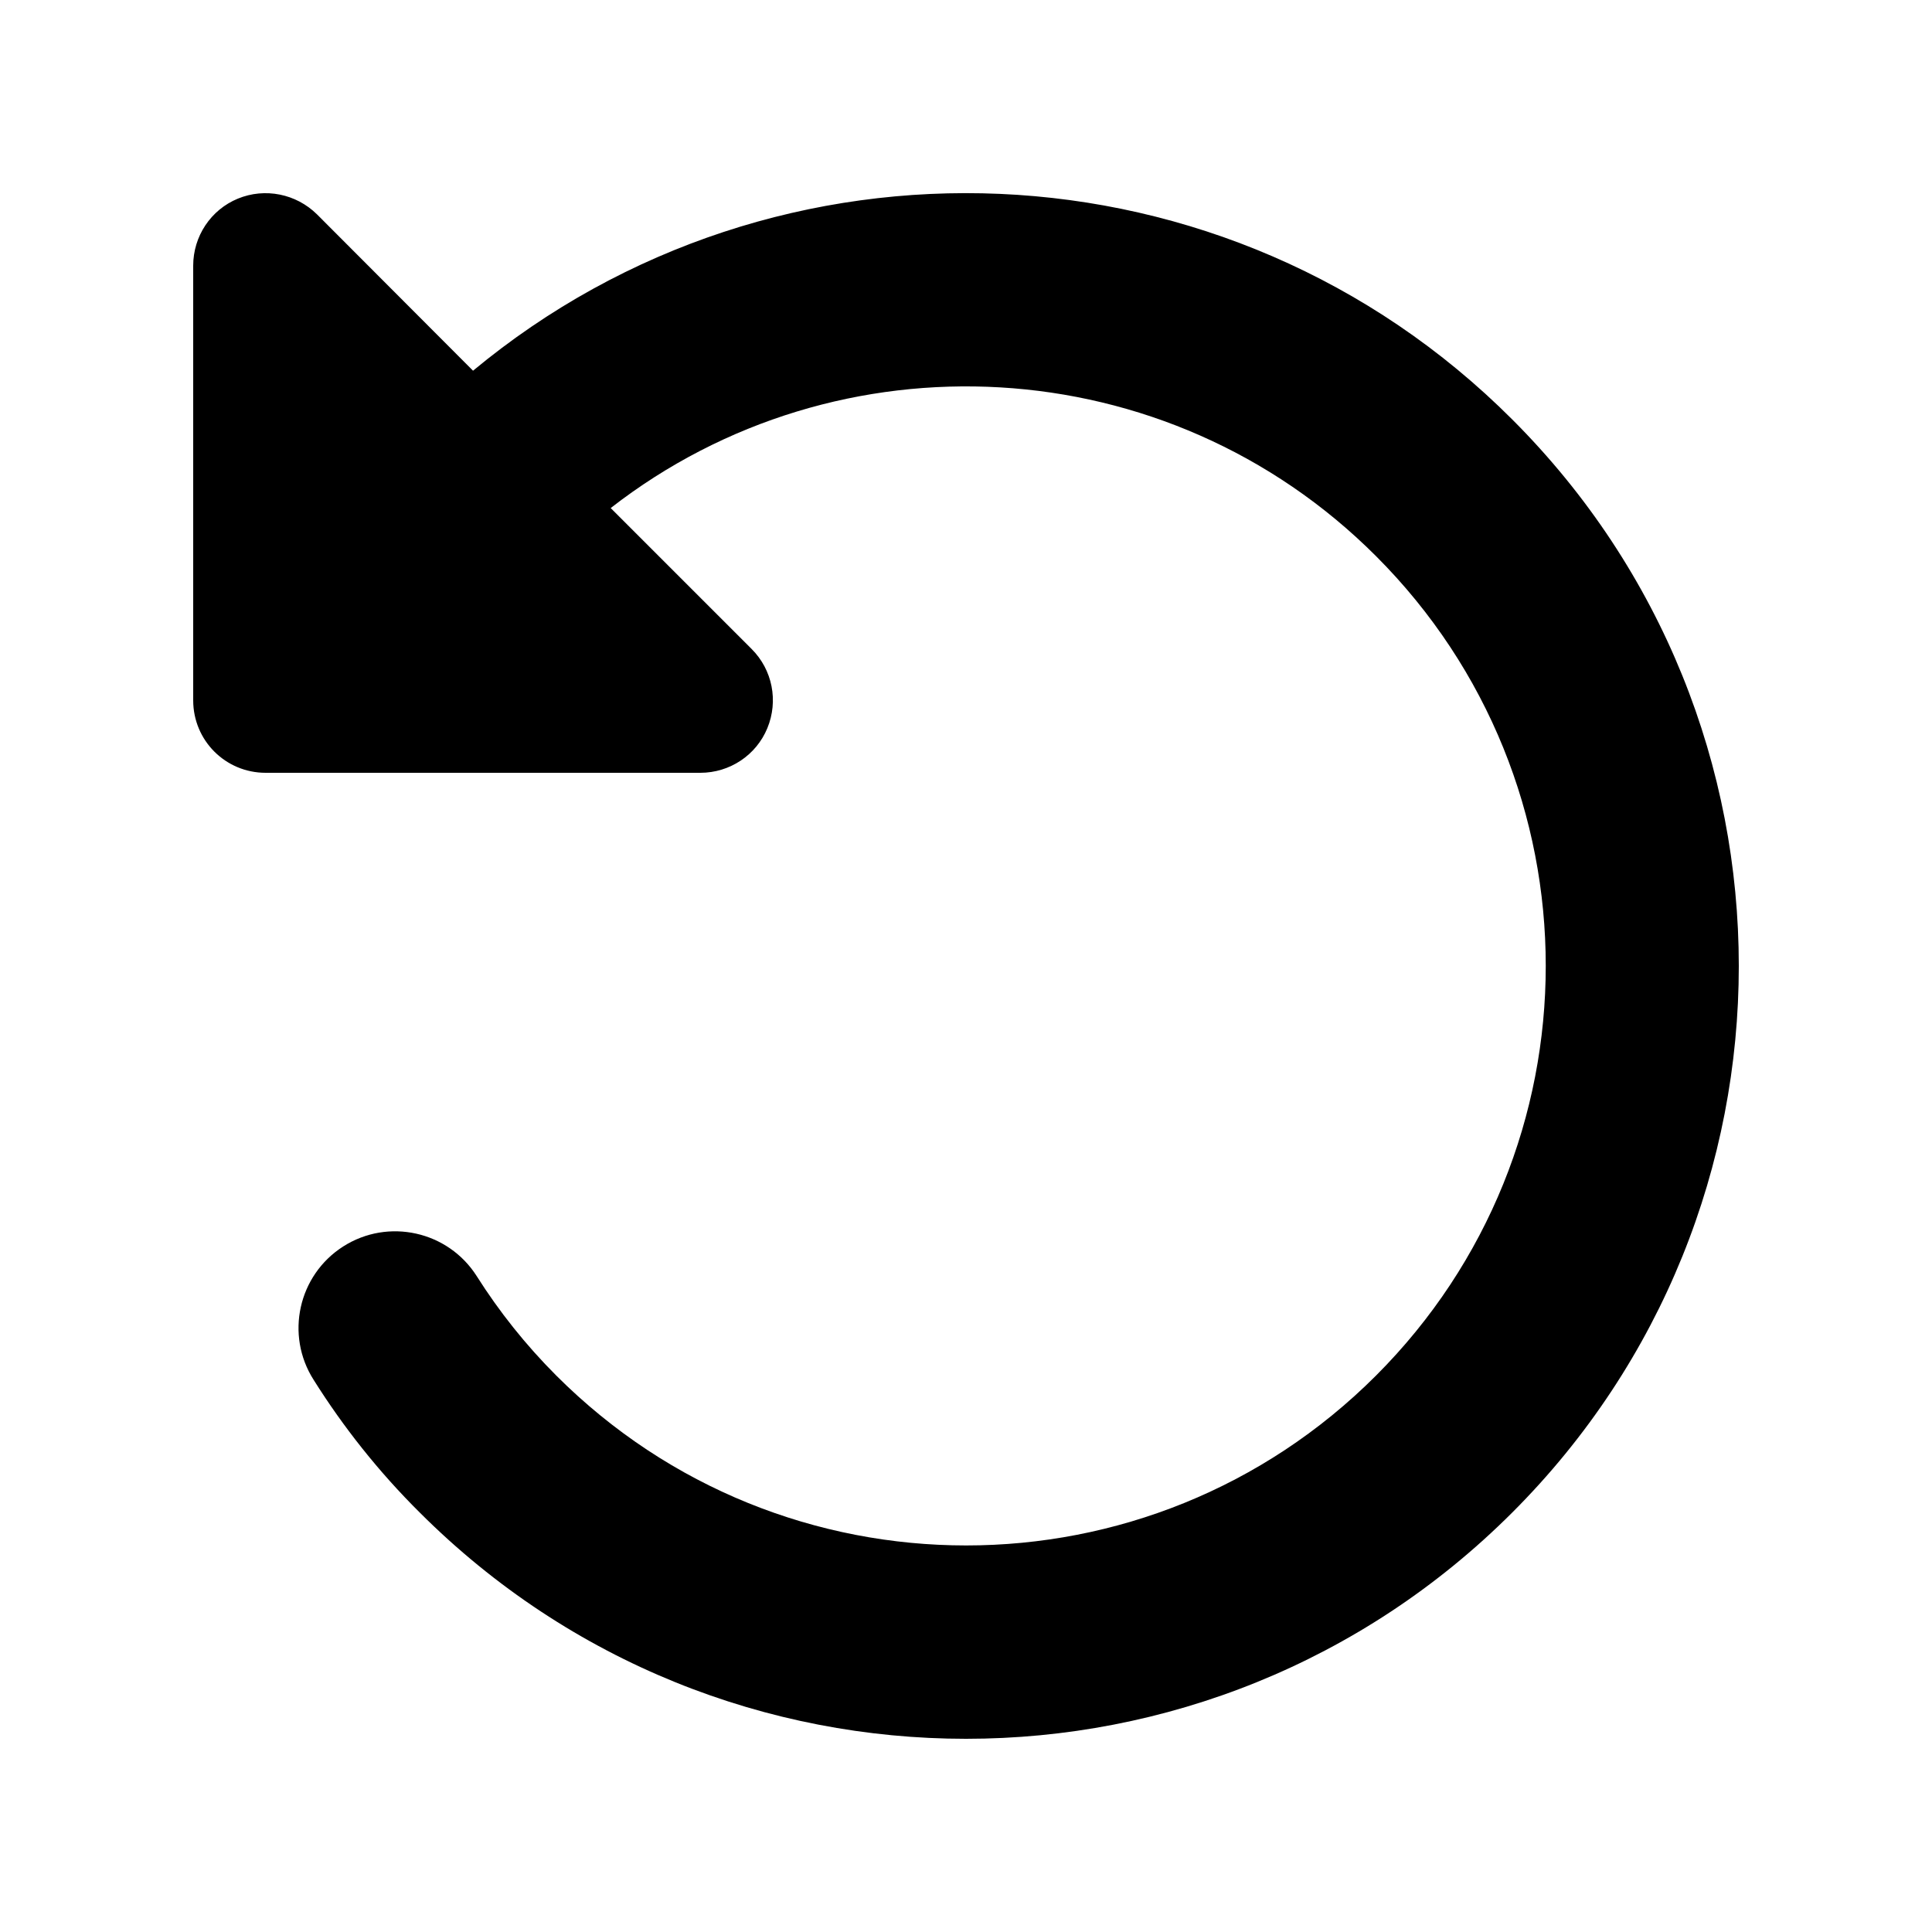
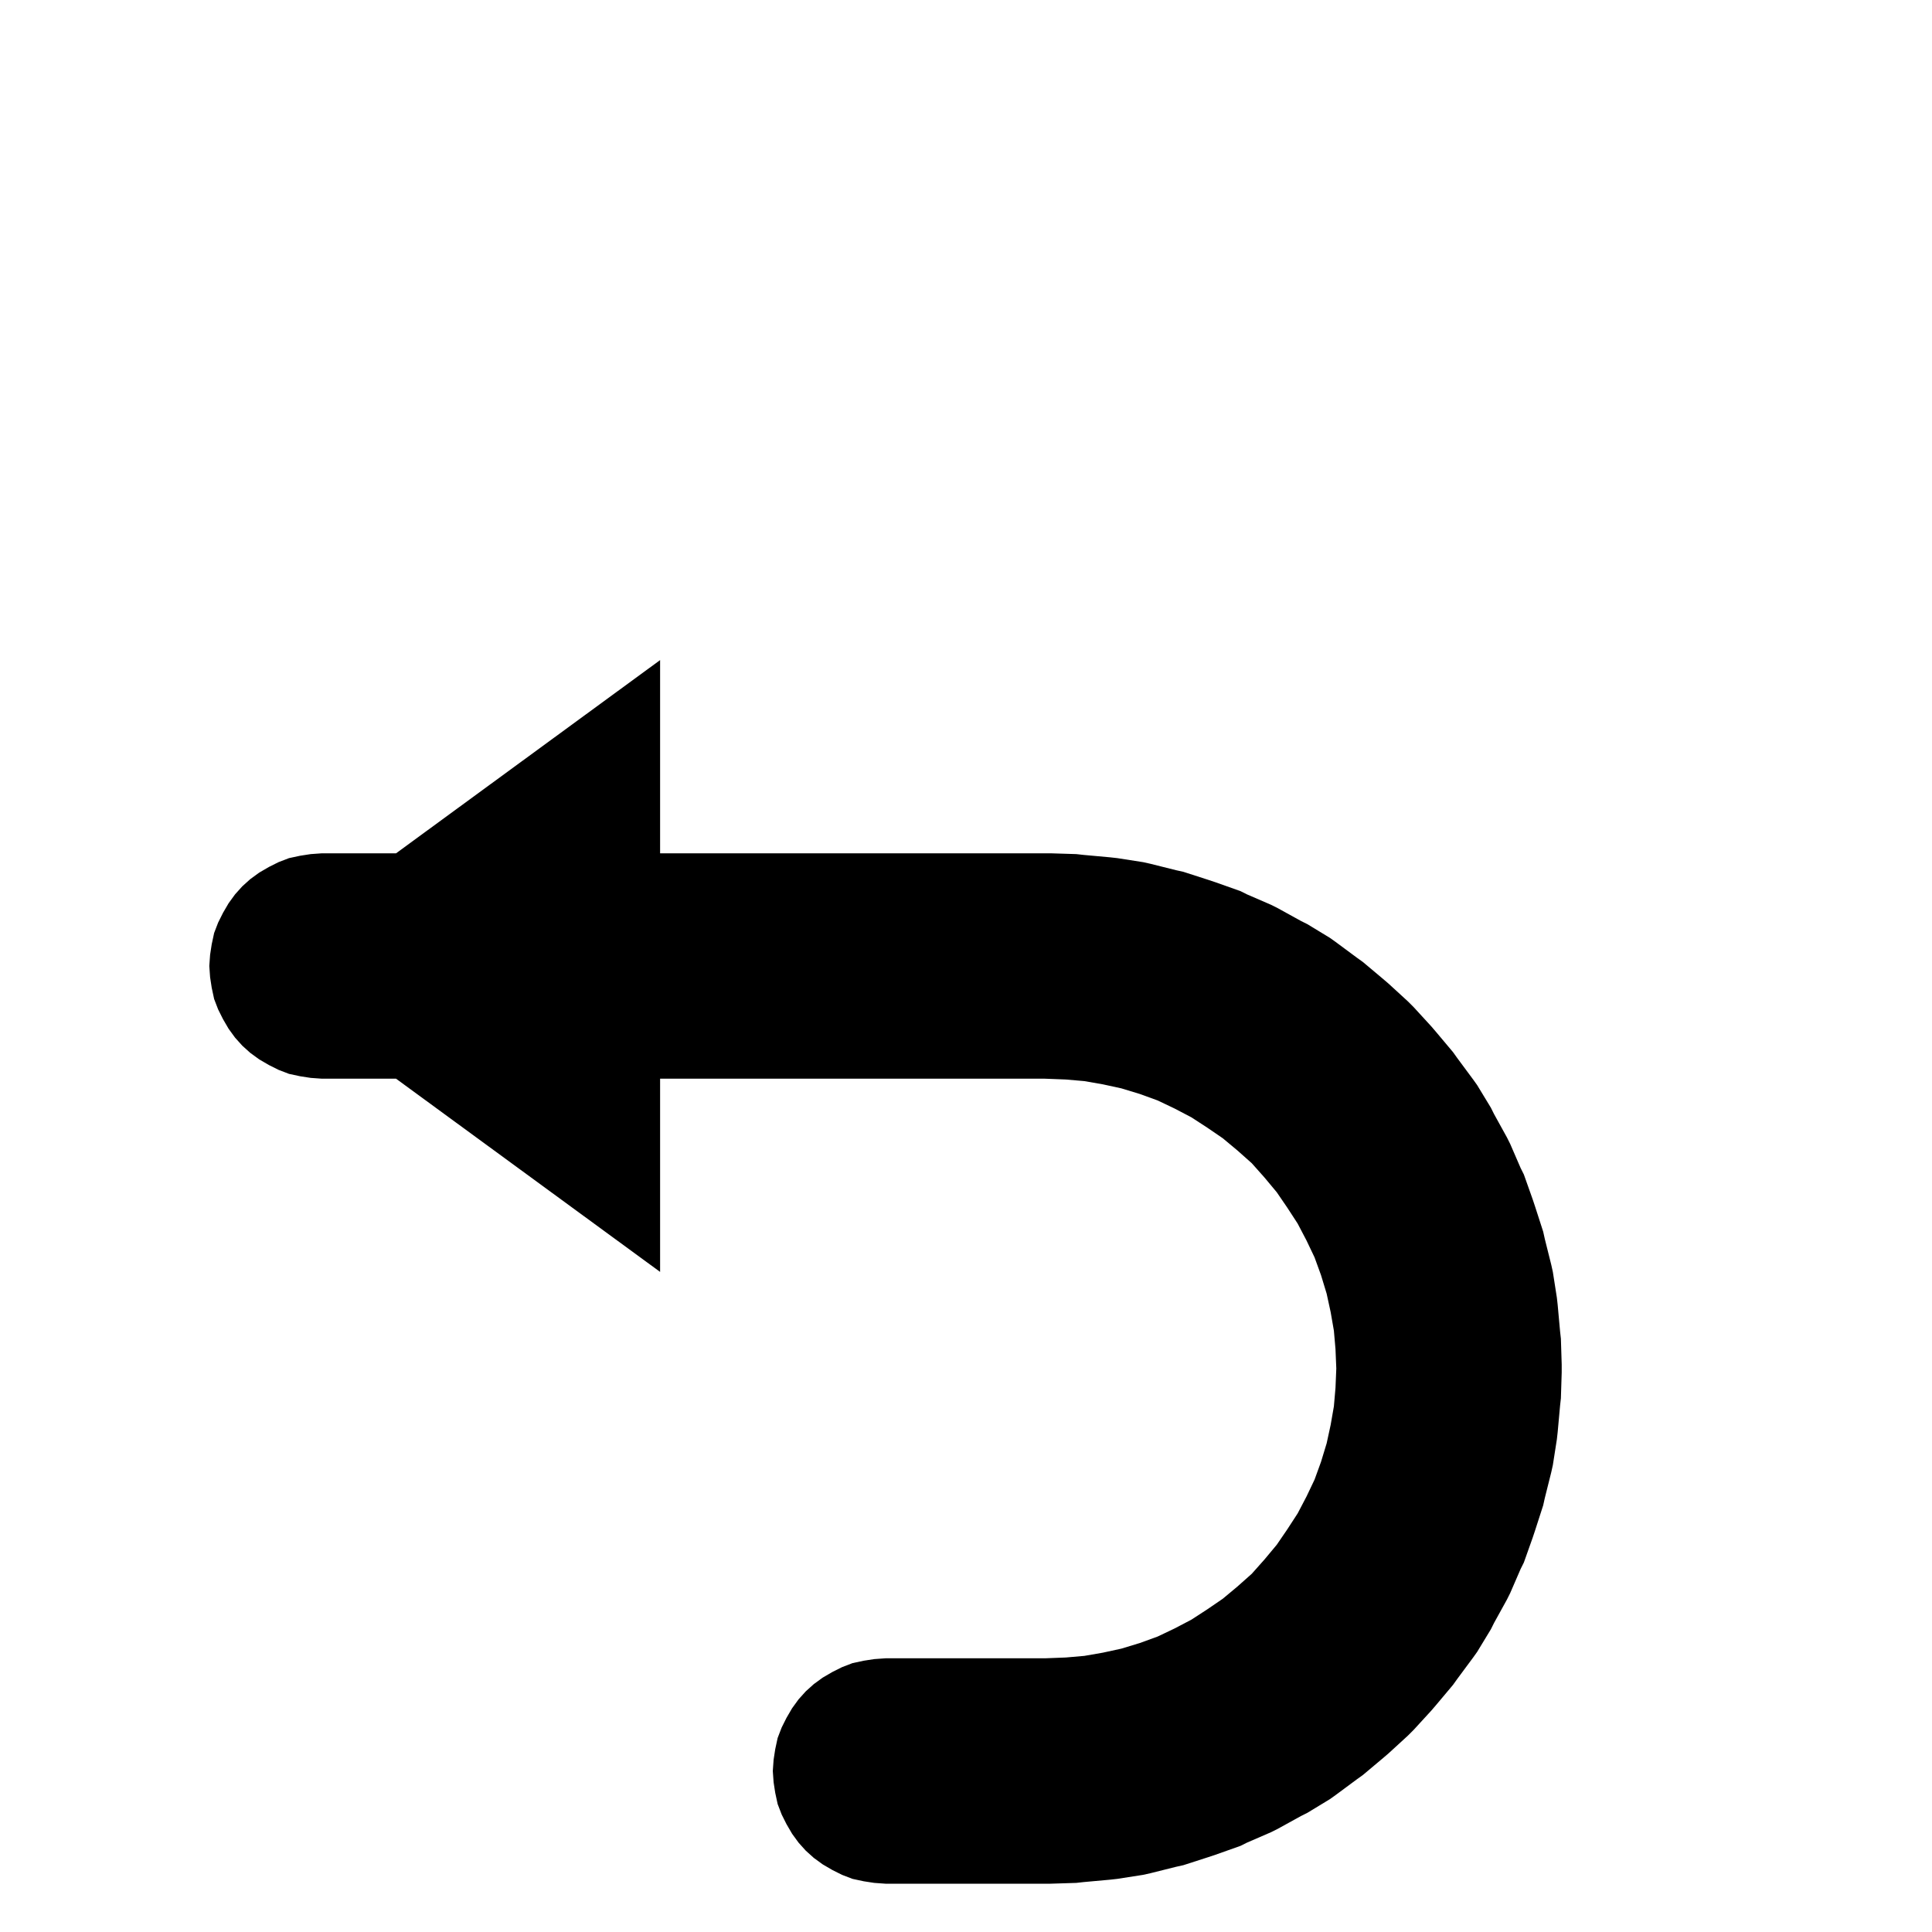
- <svg xmlns="http://www.w3.org/2000/svg" viewBox="0 0 640 640">
-   <path d="M88 256L232 256C241.7 256 250.5 250.2 254.2 241.2C257.9 232.2 255.9 221.9 249 215L202.3 168.3C277.6 109.7 386.6 115 455.8 184.2C530.8 259.2 530.8 380.7 455.8 455.7C380.8 530.7 259.3 530.7 184.3 455.7C174.1 445.5 165.3 434.4 157.9 422.7C148.4 407.8 128.6 403.4 113.7 412.9C98.8 422.4 94.4 442.2 103.9 457.1C113.7 472.7 125.4 487.5 139 501C239 601 401 601 501 501C601 401 601 239 501 139C406.8 44.7 257.3 39.3 156.7 122.8L105 71C98.1 64.2 87.8 62.1 78.8 65.8C69.8 69.5 64 78.3 64 88L64 232C64 245.3 74.7 256 88 256z" />
+ <svg xmlns="http://www.w3.org/2000/svg" width="24" height="24" viewBox="0 0 24 24">
+   <path fill="#000000" fill-rule="evenodd" d="M 8.20 8.20 L 4.92 10.60 L 4.00 10.60 L 3.86 10.61 L 3.73 10.63 L 3.59 10.66 L 3.46 10.71 L 3.34 10.77 L 3.22 10.84 L 3.11 10.92 L 3.01 11.01 L 2.92 11.11 L 2.84 11.22 L 2.77 11.34 L 2.71 11.46 L 2.66 11.59 L 2.63 11.73 L 2.61 11.86 L 2.60 12.00 L 2.61 12.14 L 2.63 12.27 L 2.66 12.41 L 2.71 12.54 L 2.77 12.66 L 2.84 12.78 L 2.92 12.89 L 3.01 12.99 L 3.11 13.08 L 3.22 13.16 L 3.34 13.23 L 3.46 13.29 L 3.59 13.34 L 3.73 13.37 L 3.86 13.39 L 4.00 13.40 L 4.92 13.40 L 8.20 15.80 L 8.20 13.40 L 12.98 13.40 L 13.24 13.41 L 13.47 13.43 L 13.70 13.47 L 13.93 13.52 L 14.16 13.59 L 14.38 13.67 L 14.59 13.77 L 14.80 13.88 L 15.00 14.01 L 15.19 14.14 L 15.37 14.29 L 15.55 14.45 L 15.71 14.63 L 15.86 14.81 L 15.99 15.00 L 16.12 15.20 L 16.23 15.41 L 16.33 15.62 L 16.41 15.84 L 16.48 16.07 L 16.53 16.30 L 16.57 16.53 L 16.59 16.76 L 16.60 17.00 L 16.59 17.24 L 16.57 17.47 L 16.53 17.70 L 16.48 17.93 L 16.41 18.16 L 16.33 18.38 L 16.23 18.59 L 16.12 18.80 L 15.99 19.00 L 15.86 19.19 L 15.71 19.37 L 15.55 19.55 L 15.37 19.71 L 15.19 19.86 L 15.00 19.99 L 14.80 20.12 L 14.59 20.23 L 14.38 20.33 L 14.16 20.41 L 13.93 20.48 L 13.70 20.53 L 13.47 20.57 L 13.24 20.59 L 12.98 20.60 L 11.00 20.60 L 10.86 20.61 L 10.73 20.63 L 10.59 20.66 L 10.46 20.71 L 10.34 20.77 L 10.22 20.84 L 10.11 20.92 L 10.01 21.01 L 9.92 21.11 L 9.84 21.22 L 9.77 21.34 L 9.71 21.46 L 9.66 21.59 L 9.63 21.73 L 9.61 21.86 L 9.60 22.00 L 9.61 22.14 L 9.63 22.27 L 9.66 22.41 L 9.71 22.54 L 9.77 22.66 L 9.84 22.78 L 9.92 22.89 L 10.01 22.99 L 10.11 23.08 L 10.22 23.16 L 10.34 23.23 L 10.46 23.29 L 10.59 23.34 L 10.73 23.37 L 10.86 23.39 L 11.00 23.40 L 13.00 23.40 L 13.05 23.40 L 13.37 23.39 L 13.46 23.38 L 13.79 23.35 L 13.88 23.34 L 14.20 23.29 L 14.29 23.27 L 14.61 23.19 L 14.70 23.17 L 15.01 23.07 L 15.10 23.04 L 15.41 22.93 L 15.49 22.89 L 15.79 22.76 L 15.87 22.72 L 16.16 22.56 L 16.24 22.52 L 16.52 22.35 L 16.59 22.30 L 16.86 22.10 L 16.93 22.05 L 17.18 21.84 L 17.25 21.78 L 17.49 21.56 L 17.56 21.49 L 17.78 21.25 L 17.84 21.18 L 18.05 20.93 L 18.10 20.86 L 18.30 20.59 L 18.35 20.52 L 18.52 20.24 L 18.56 20.16 L 18.72 19.87 L 18.76 19.79 L 18.89 19.49 L 18.93 19.41 L 19.04 19.10 L 19.07 19.01 L 19.17 18.70 L 19.19 18.61 L 19.27 18.29 L 19.29 18.20 L 19.34 17.88 L 19.35 17.79 L 19.38 17.46 L 19.39 17.37 L 19.40 17.05 L 19.40 16.95 L 19.39 16.63 L 19.38 16.54 L 19.35 16.21 L 19.34 16.12 L 19.29 15.80 L 19.27 15.71 L 19.19 15.39 L 19.17 15.30 L 19.07 14.99 L 19.04 14.90 L 18.93 14.59 L 18.89 14.51 L 18.76 14.21 L 18.72 14.13 L 18.56 13.84 L 18.52 13.76 L 18.35 13.48 L 18.30 13.41 L 18.10 13.14 L 18.05 13.07 L 17.84 12.82 L 17.78 12.75 L 17.56 12.51 L 17.49 12.44 L 17.25 12.22 L 17.18 12.16 L 16.93 11.95 L 16.86 11.90 L 16.59 11.70 L 16.52 11.65 L 16.24 11.48 L 16.16 11.44 L 15.87 11.28 L 15.79 11.24 L 15.49 11.11 L 15.41 11.07 L 15.10 10.96 L 15.01 10.93 L 14.70 10.83 L 14.61 10.81 L 14.29 10.73 L 14.20 10.71 L 13.88 10.66 L 13.79 10.65 L 13.46 10.62 L 13.37 10.61 L 13.05 10.60 L 13.00 10.60 L 8.20 10.60 L 8.20 8.20 Z" />
</svg>
